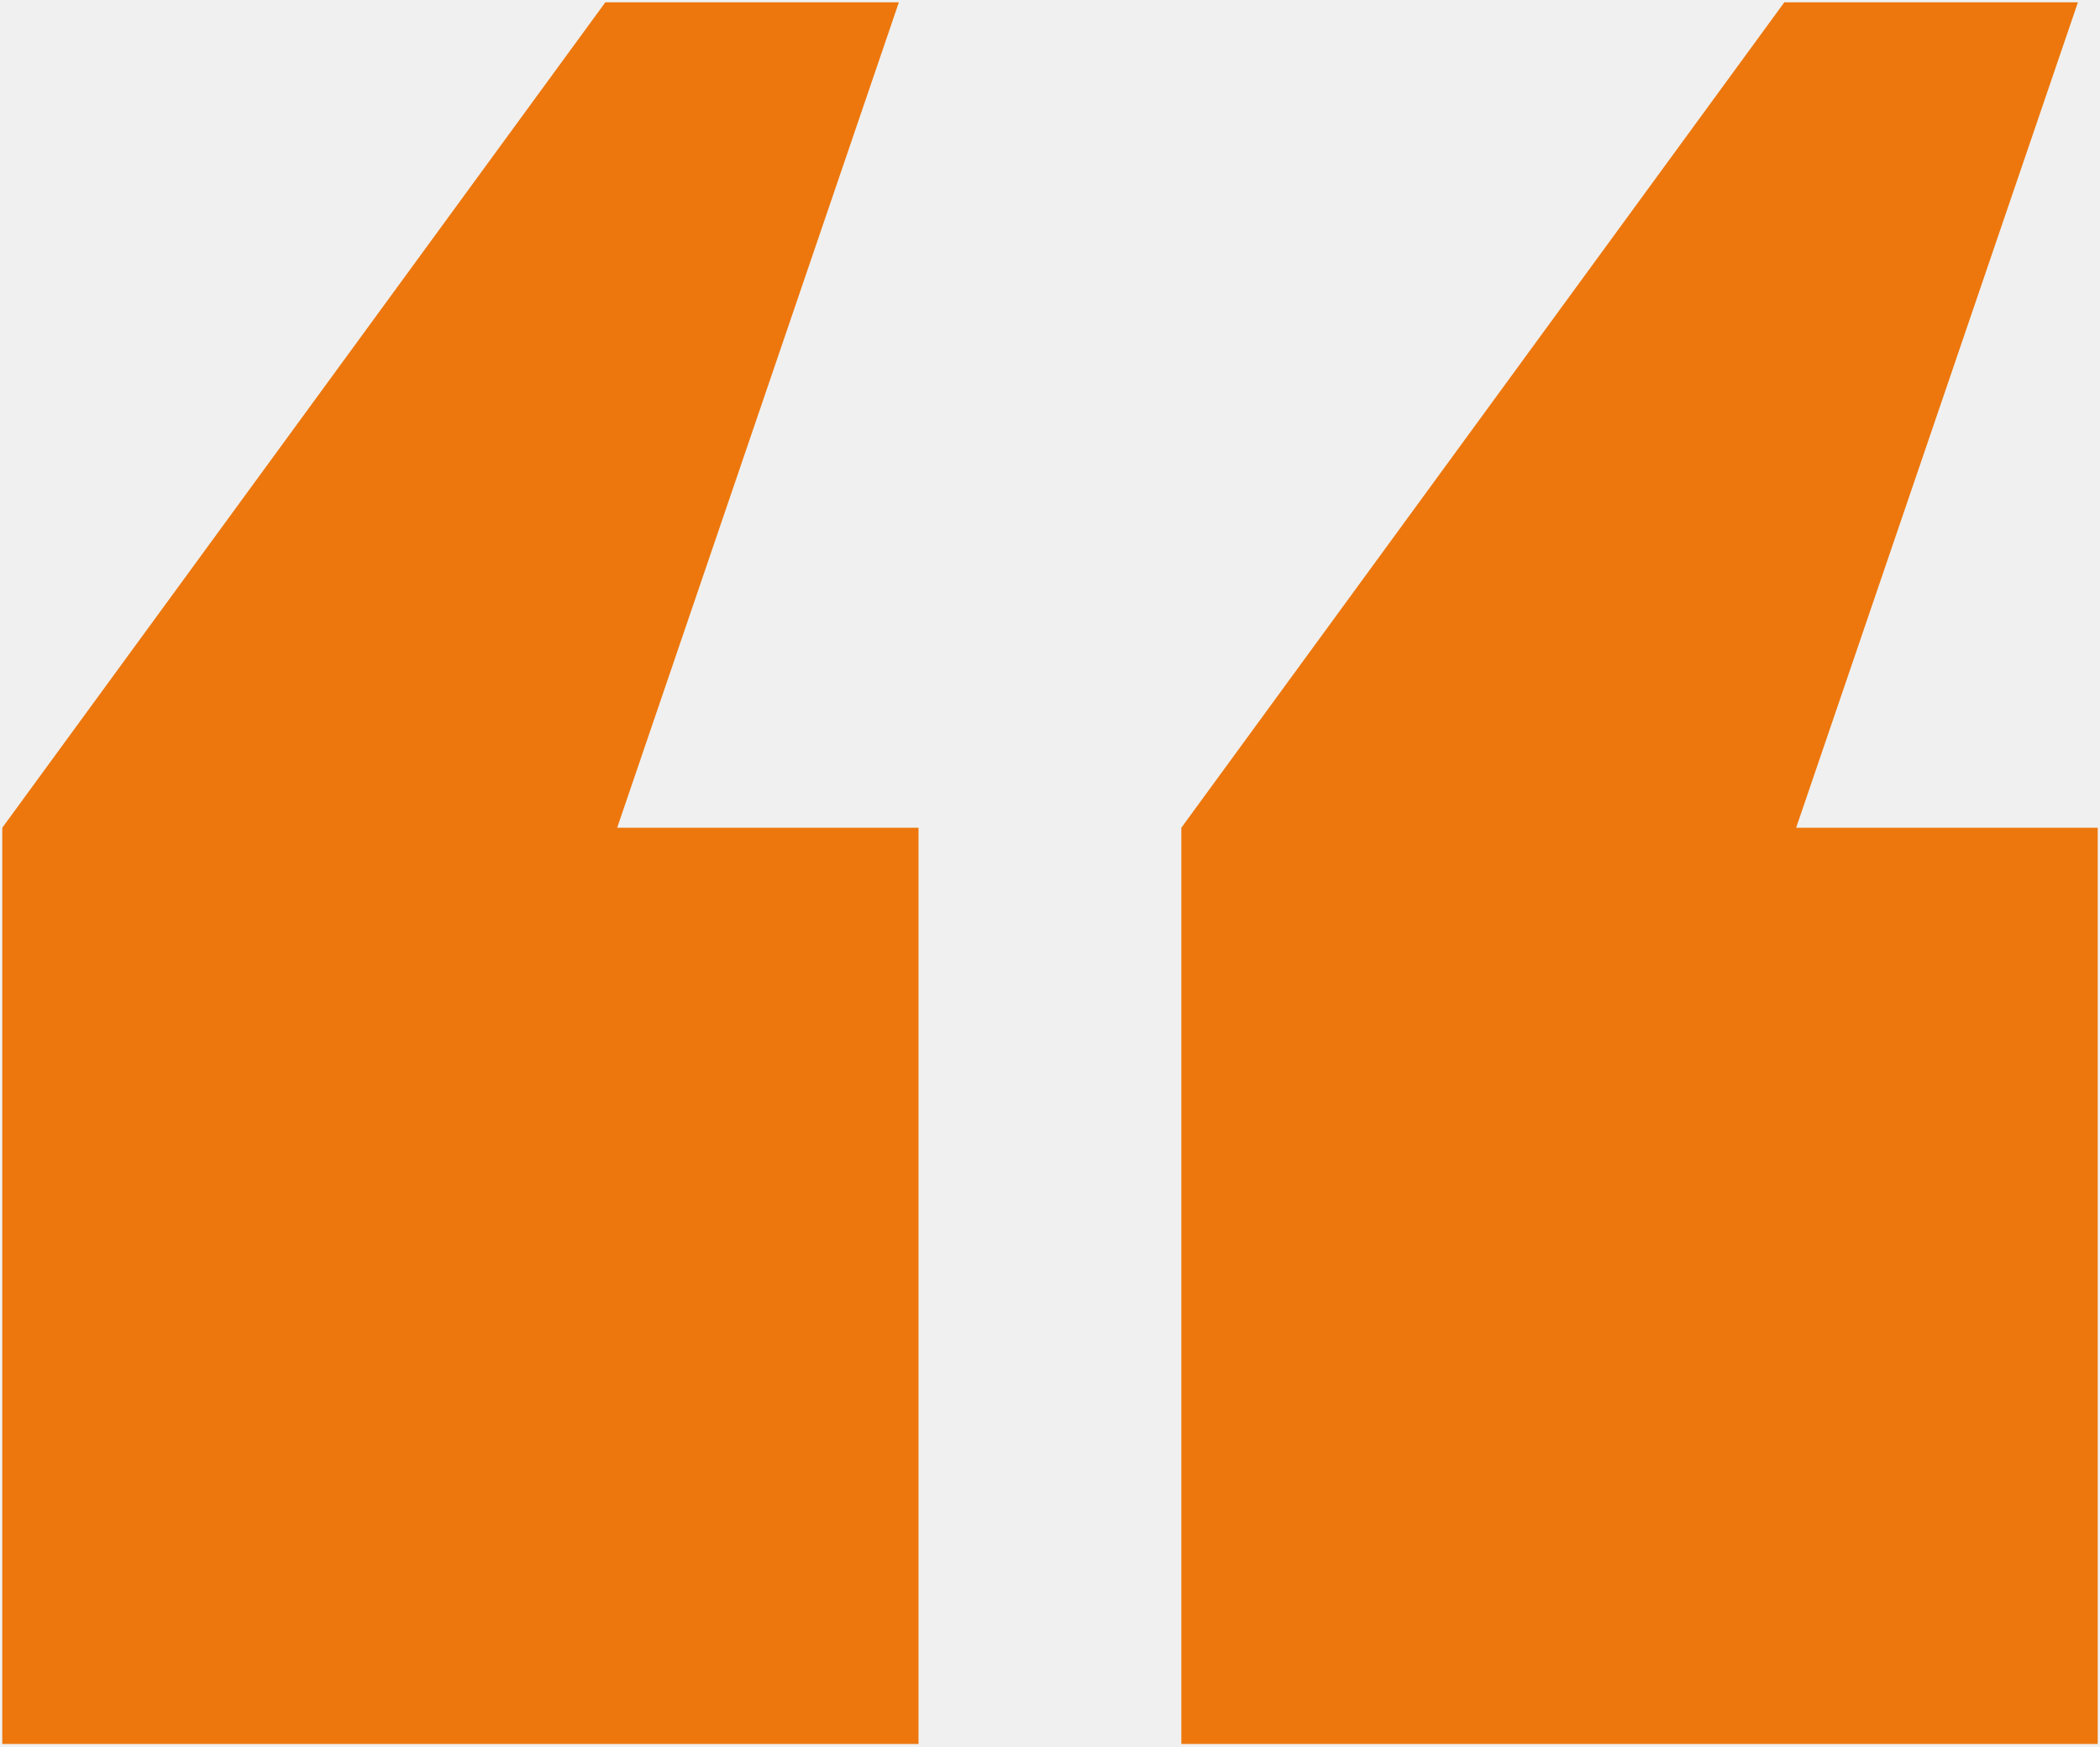
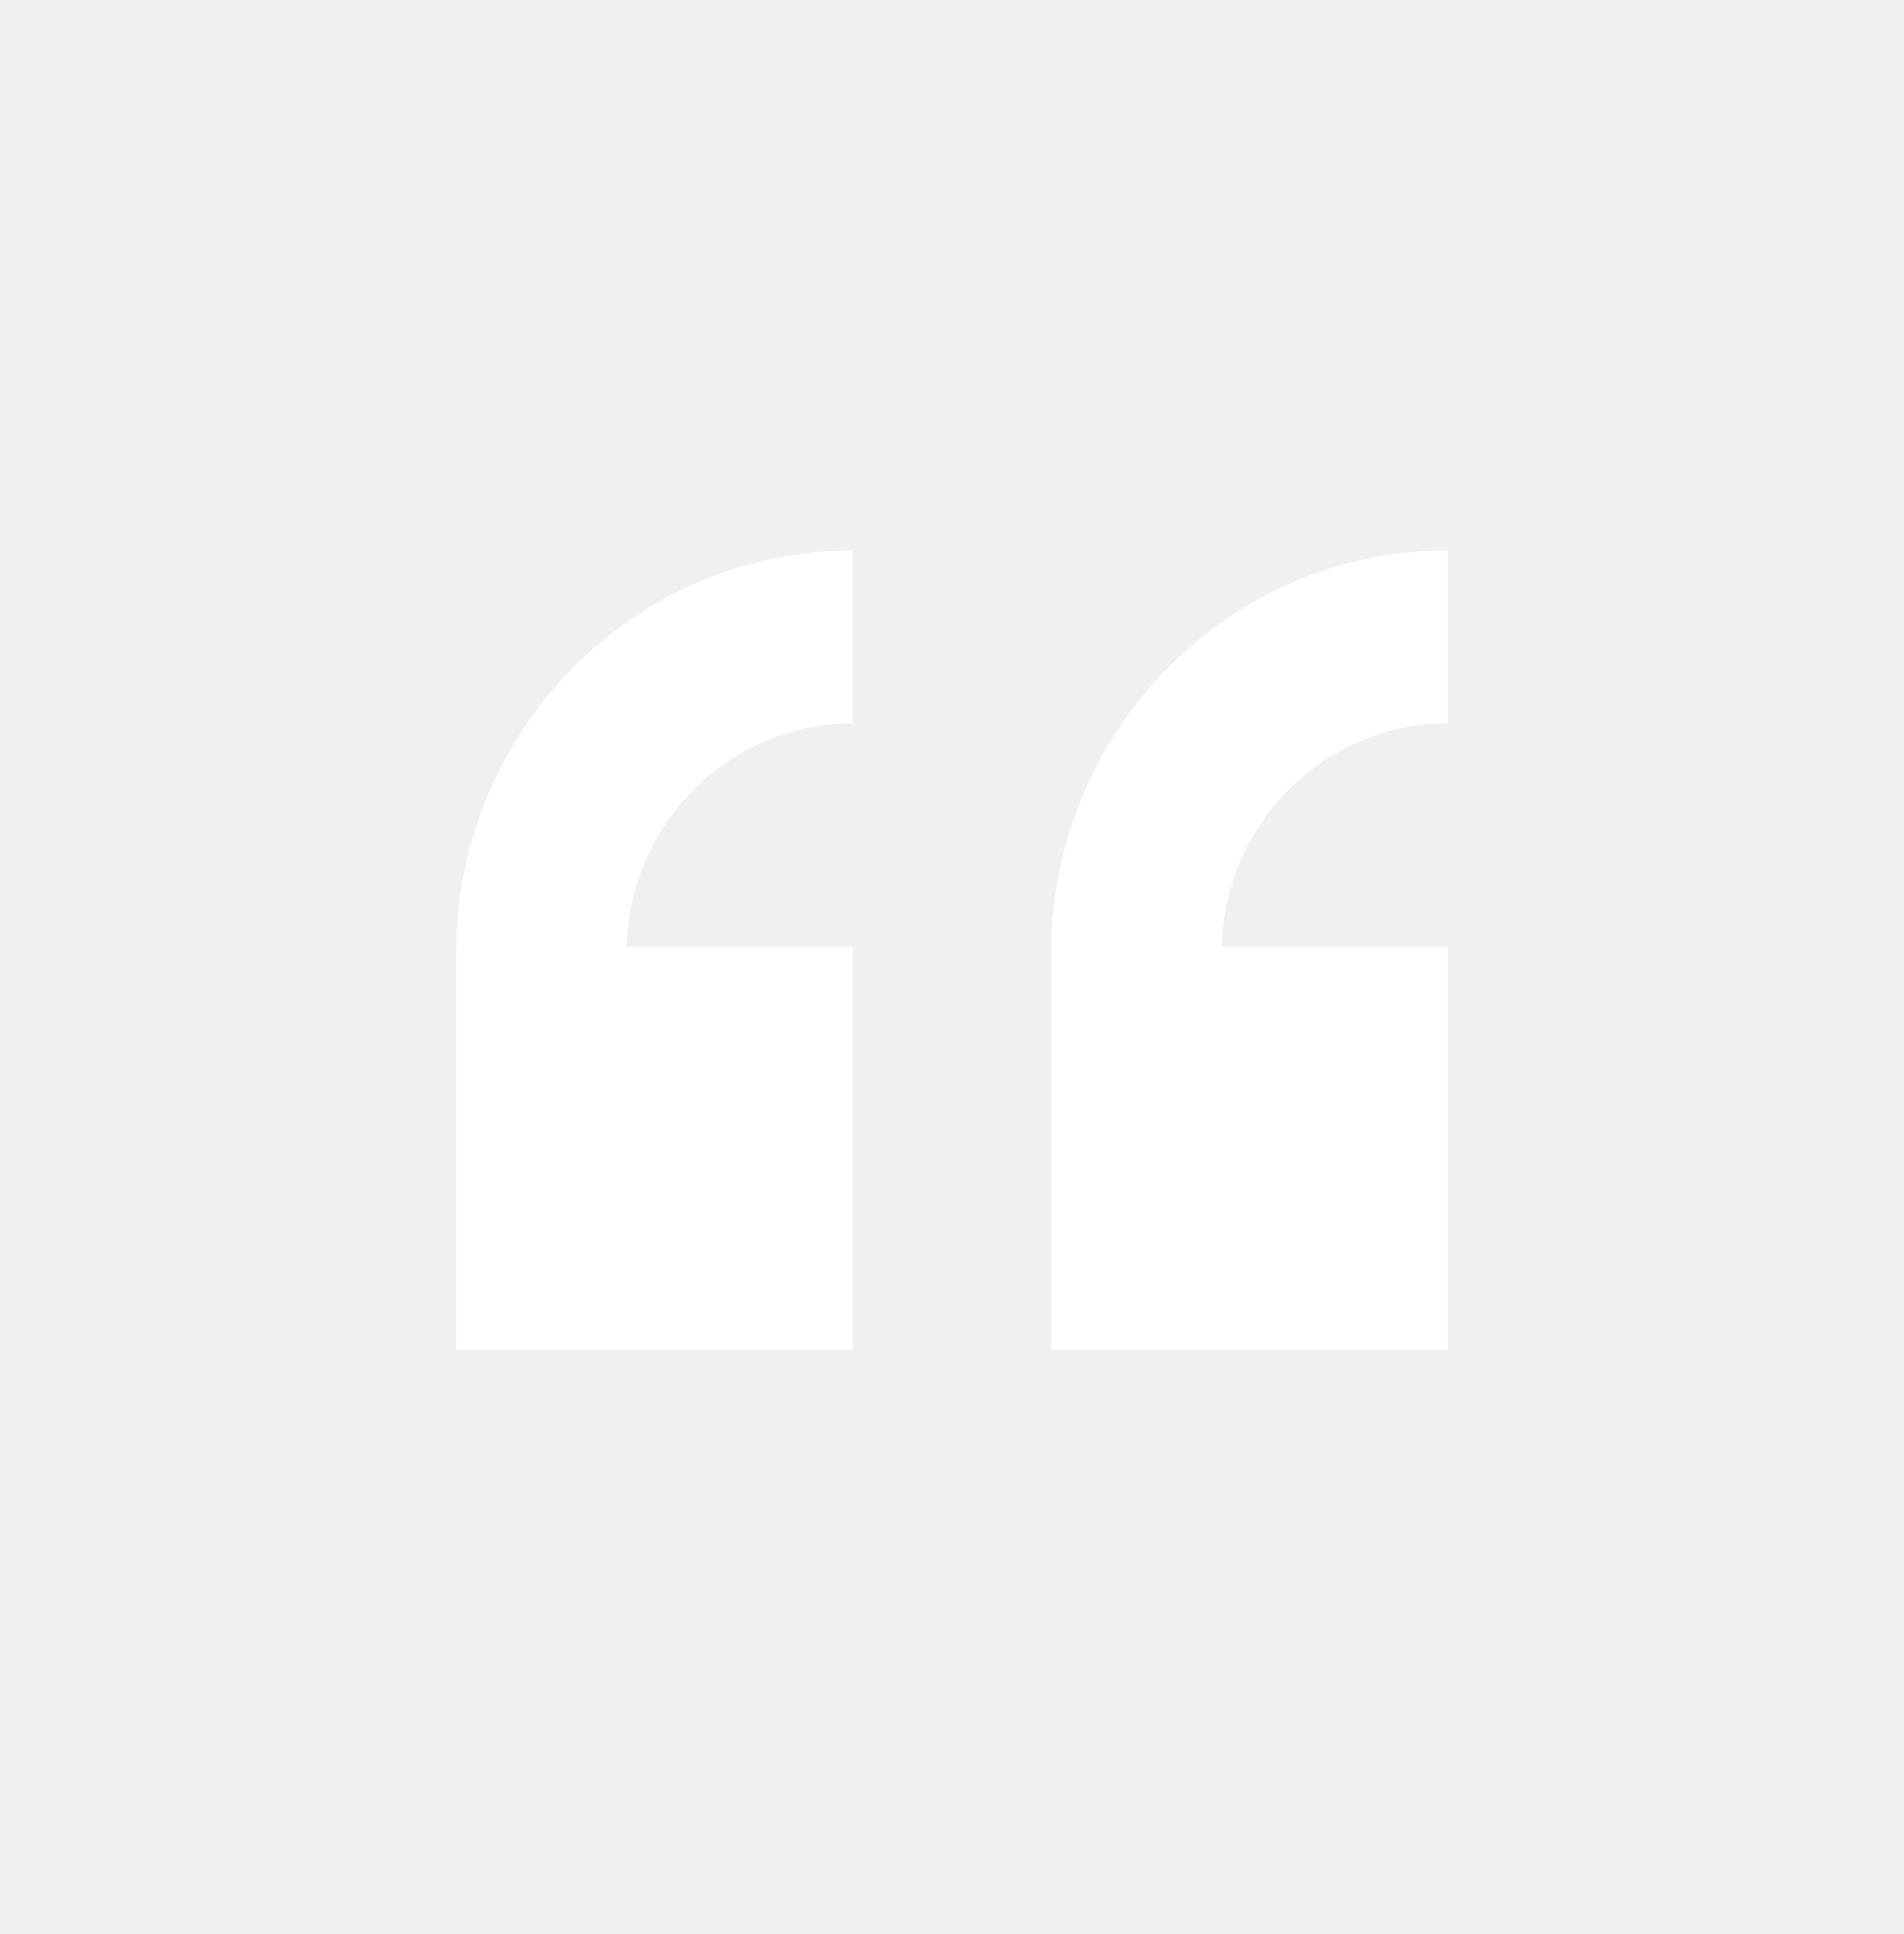
- <svg xmlns="http://www.w3.org/2000/svg" id="Grupo_1599" data-name="Grupo 1599" width="56.325" height="46.844" viewBox="0 0 56.325 46.844">
-   <defs>
-     <clipPath id="clip-path">
-       <rect id="Retângulo_961" data-name="Retângulo 961" width="56.325" height="46.844" fill="#ED770C" />
-     </clipPath>
-   </defs>
-   <g id="Grupo_1598" data-name="Grupo 1598" clip-path="url(#clip-path)">
-     <path id="Caminho_945" data-name="Caminho 945" d="M16.917,22.568,24.473.426H16.6L.425,22.568V47.146H25V22.568Z" transform="translate(-0.364 -0.364)" fill="#ED770C" />
-     <path id="Caminho_946" data-name="Caminho 946" d="M235.8,22.568,243.358.426h-7.875L219.31,22.568V47.146h24.579V22.568Z" transform="translate(-187.625 -0.364)" fill="#ED770C" />
+ <svg xmlns="http://www.w3.org/2000/svg" width="63" height="64" xml:space="preserve" overflow="hidden">
+   <g transform="translate(-710 -247)">
+     <path d="M15.094 19.031 15.094 32.156 22.582 32.156C22.468 36.211 19.15 39.439 15.094 39.441L15.094 45.071C22.261 45.072 28.104 39.323 28.219 32.156L28.219 32.156 28.219 19.031Z" fill="#FFFFFF" transform="matrix(-1 1.22465e-16 -1.24409e-16 -1.01587 773 311)" />
+     <path d="M34.781 19.031 34.781 32.156 42.269 32.156C42.155 36.211 38.837 39.439 34.781 39.441L34.781 45.071C41.949 45.072 47.791 39.323 47.906 32.156L47.906 32.156 47.906 19.031Z" fill="#FFFFFF" transform="matrix(-1 1.22465e-16 -1.24409e-16 -1.01587 773 311)" />
  </g>
</svg>
